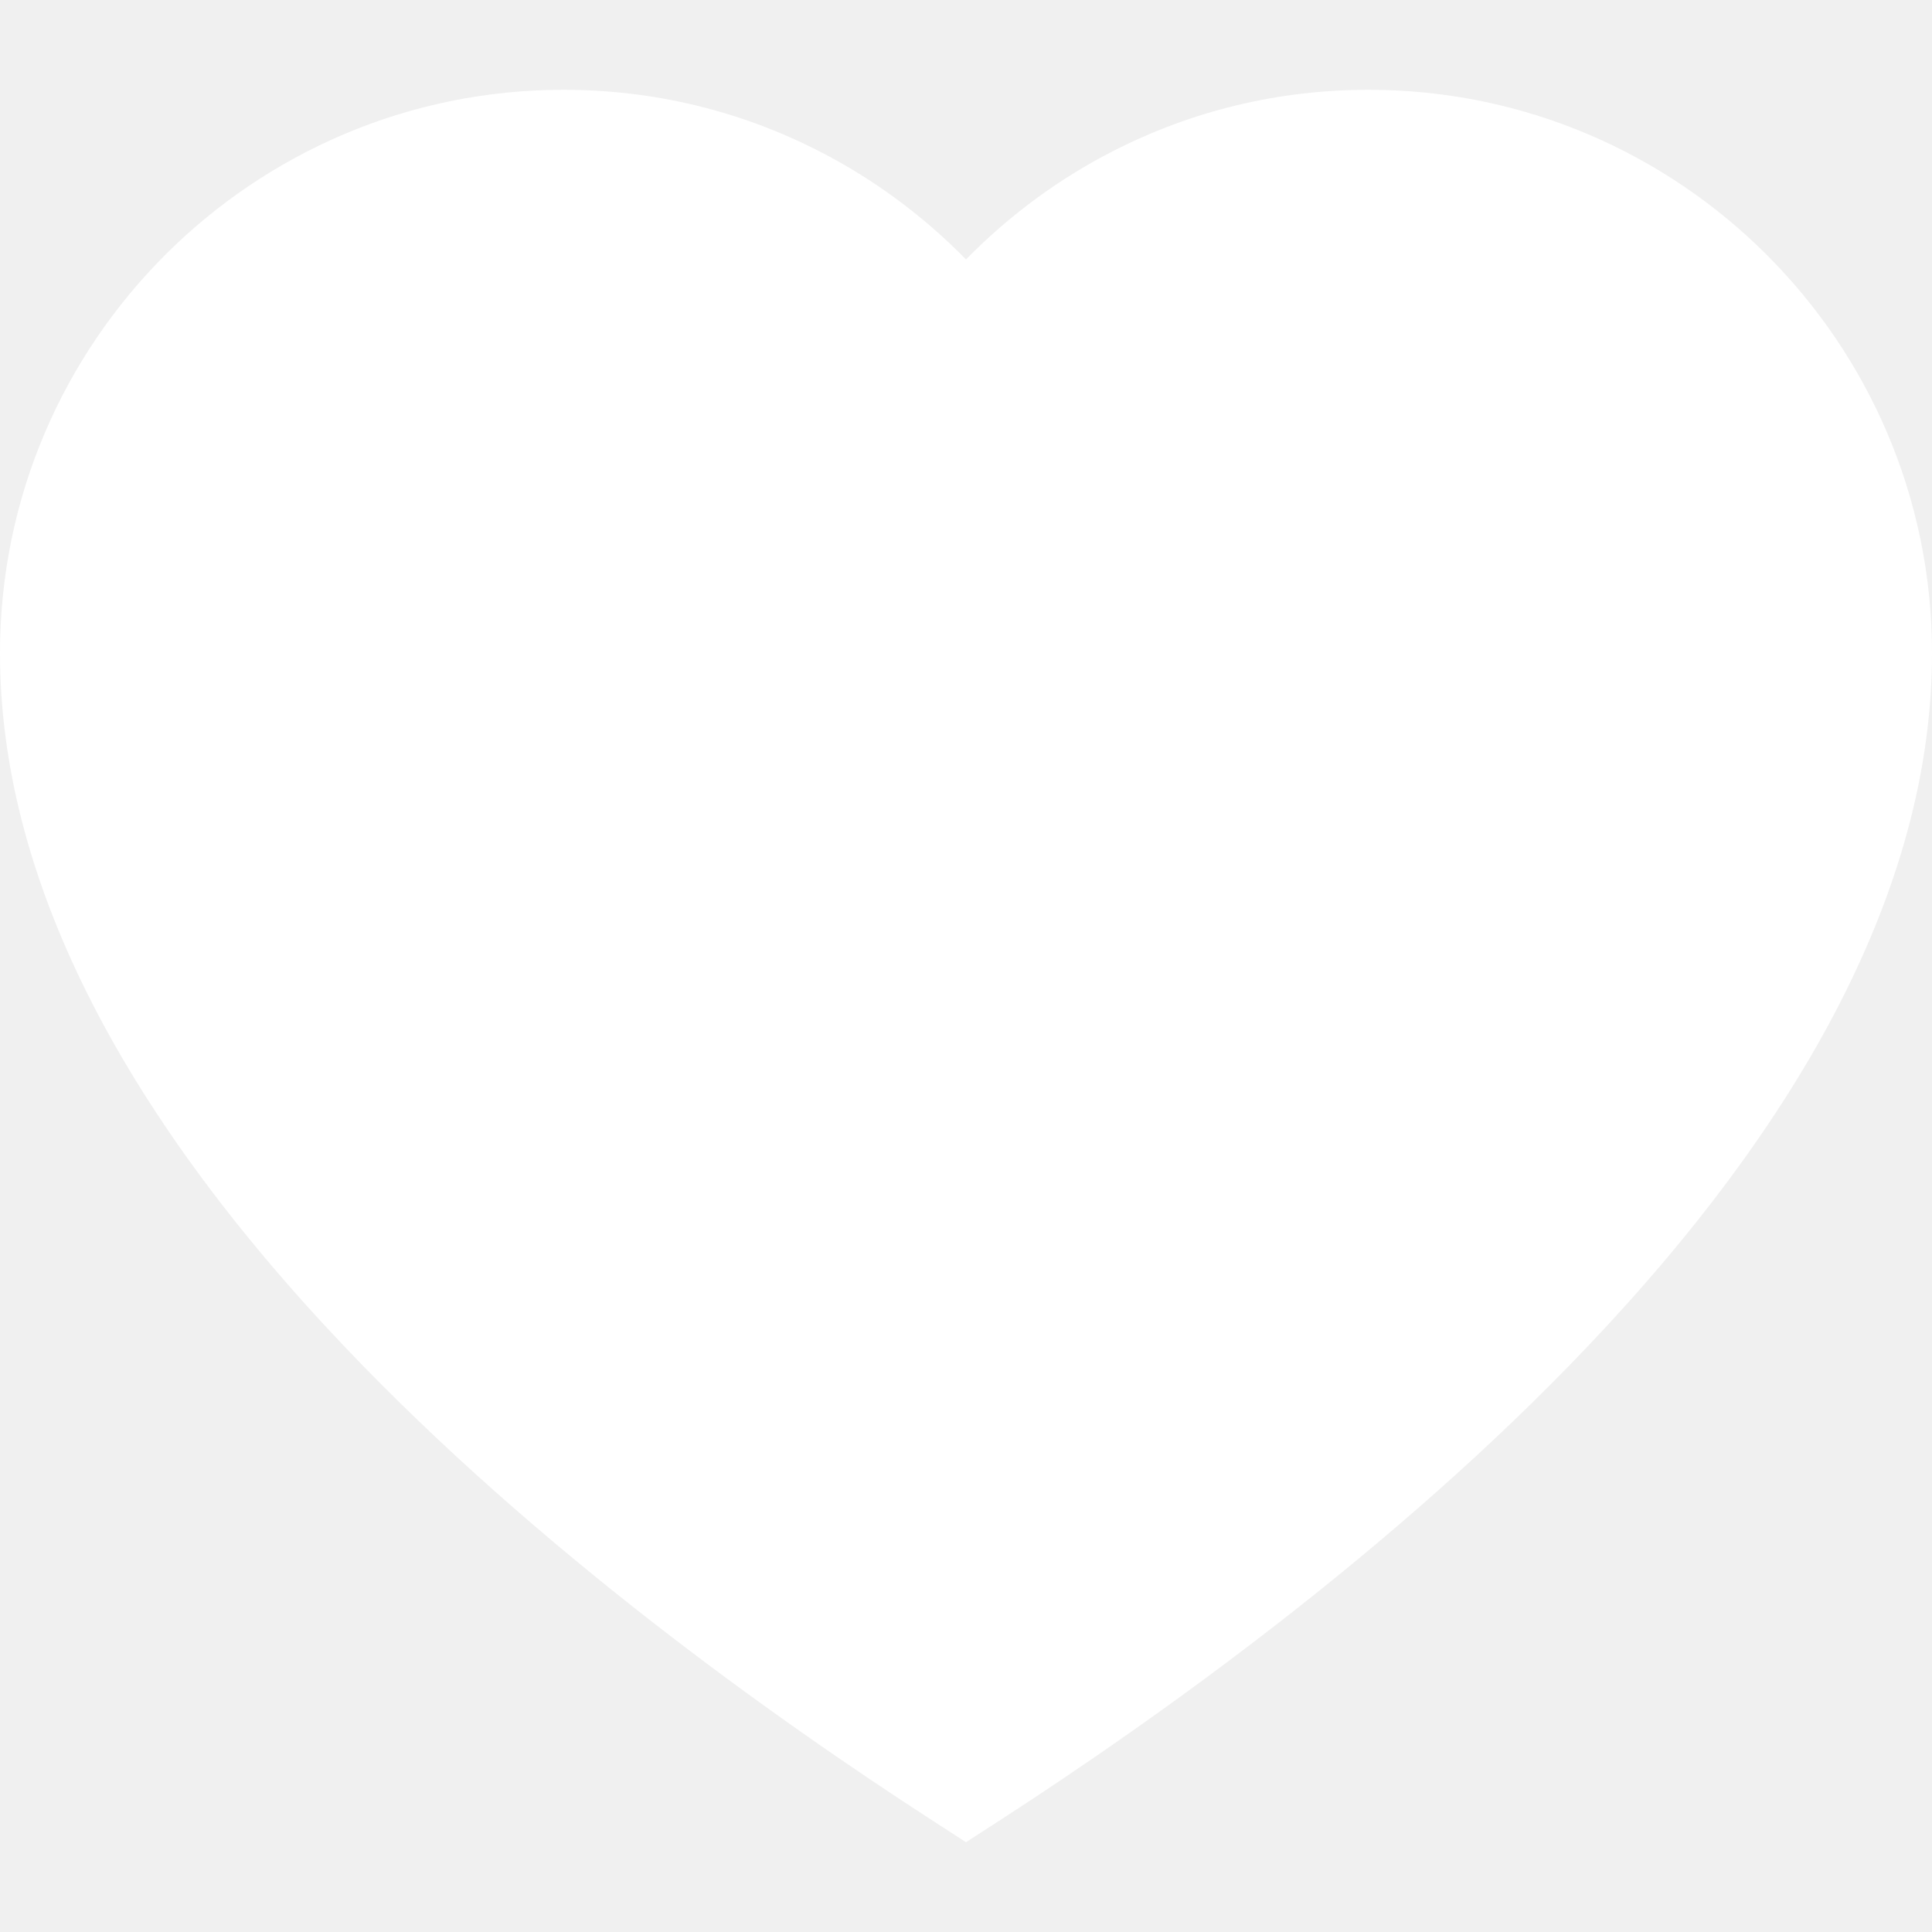
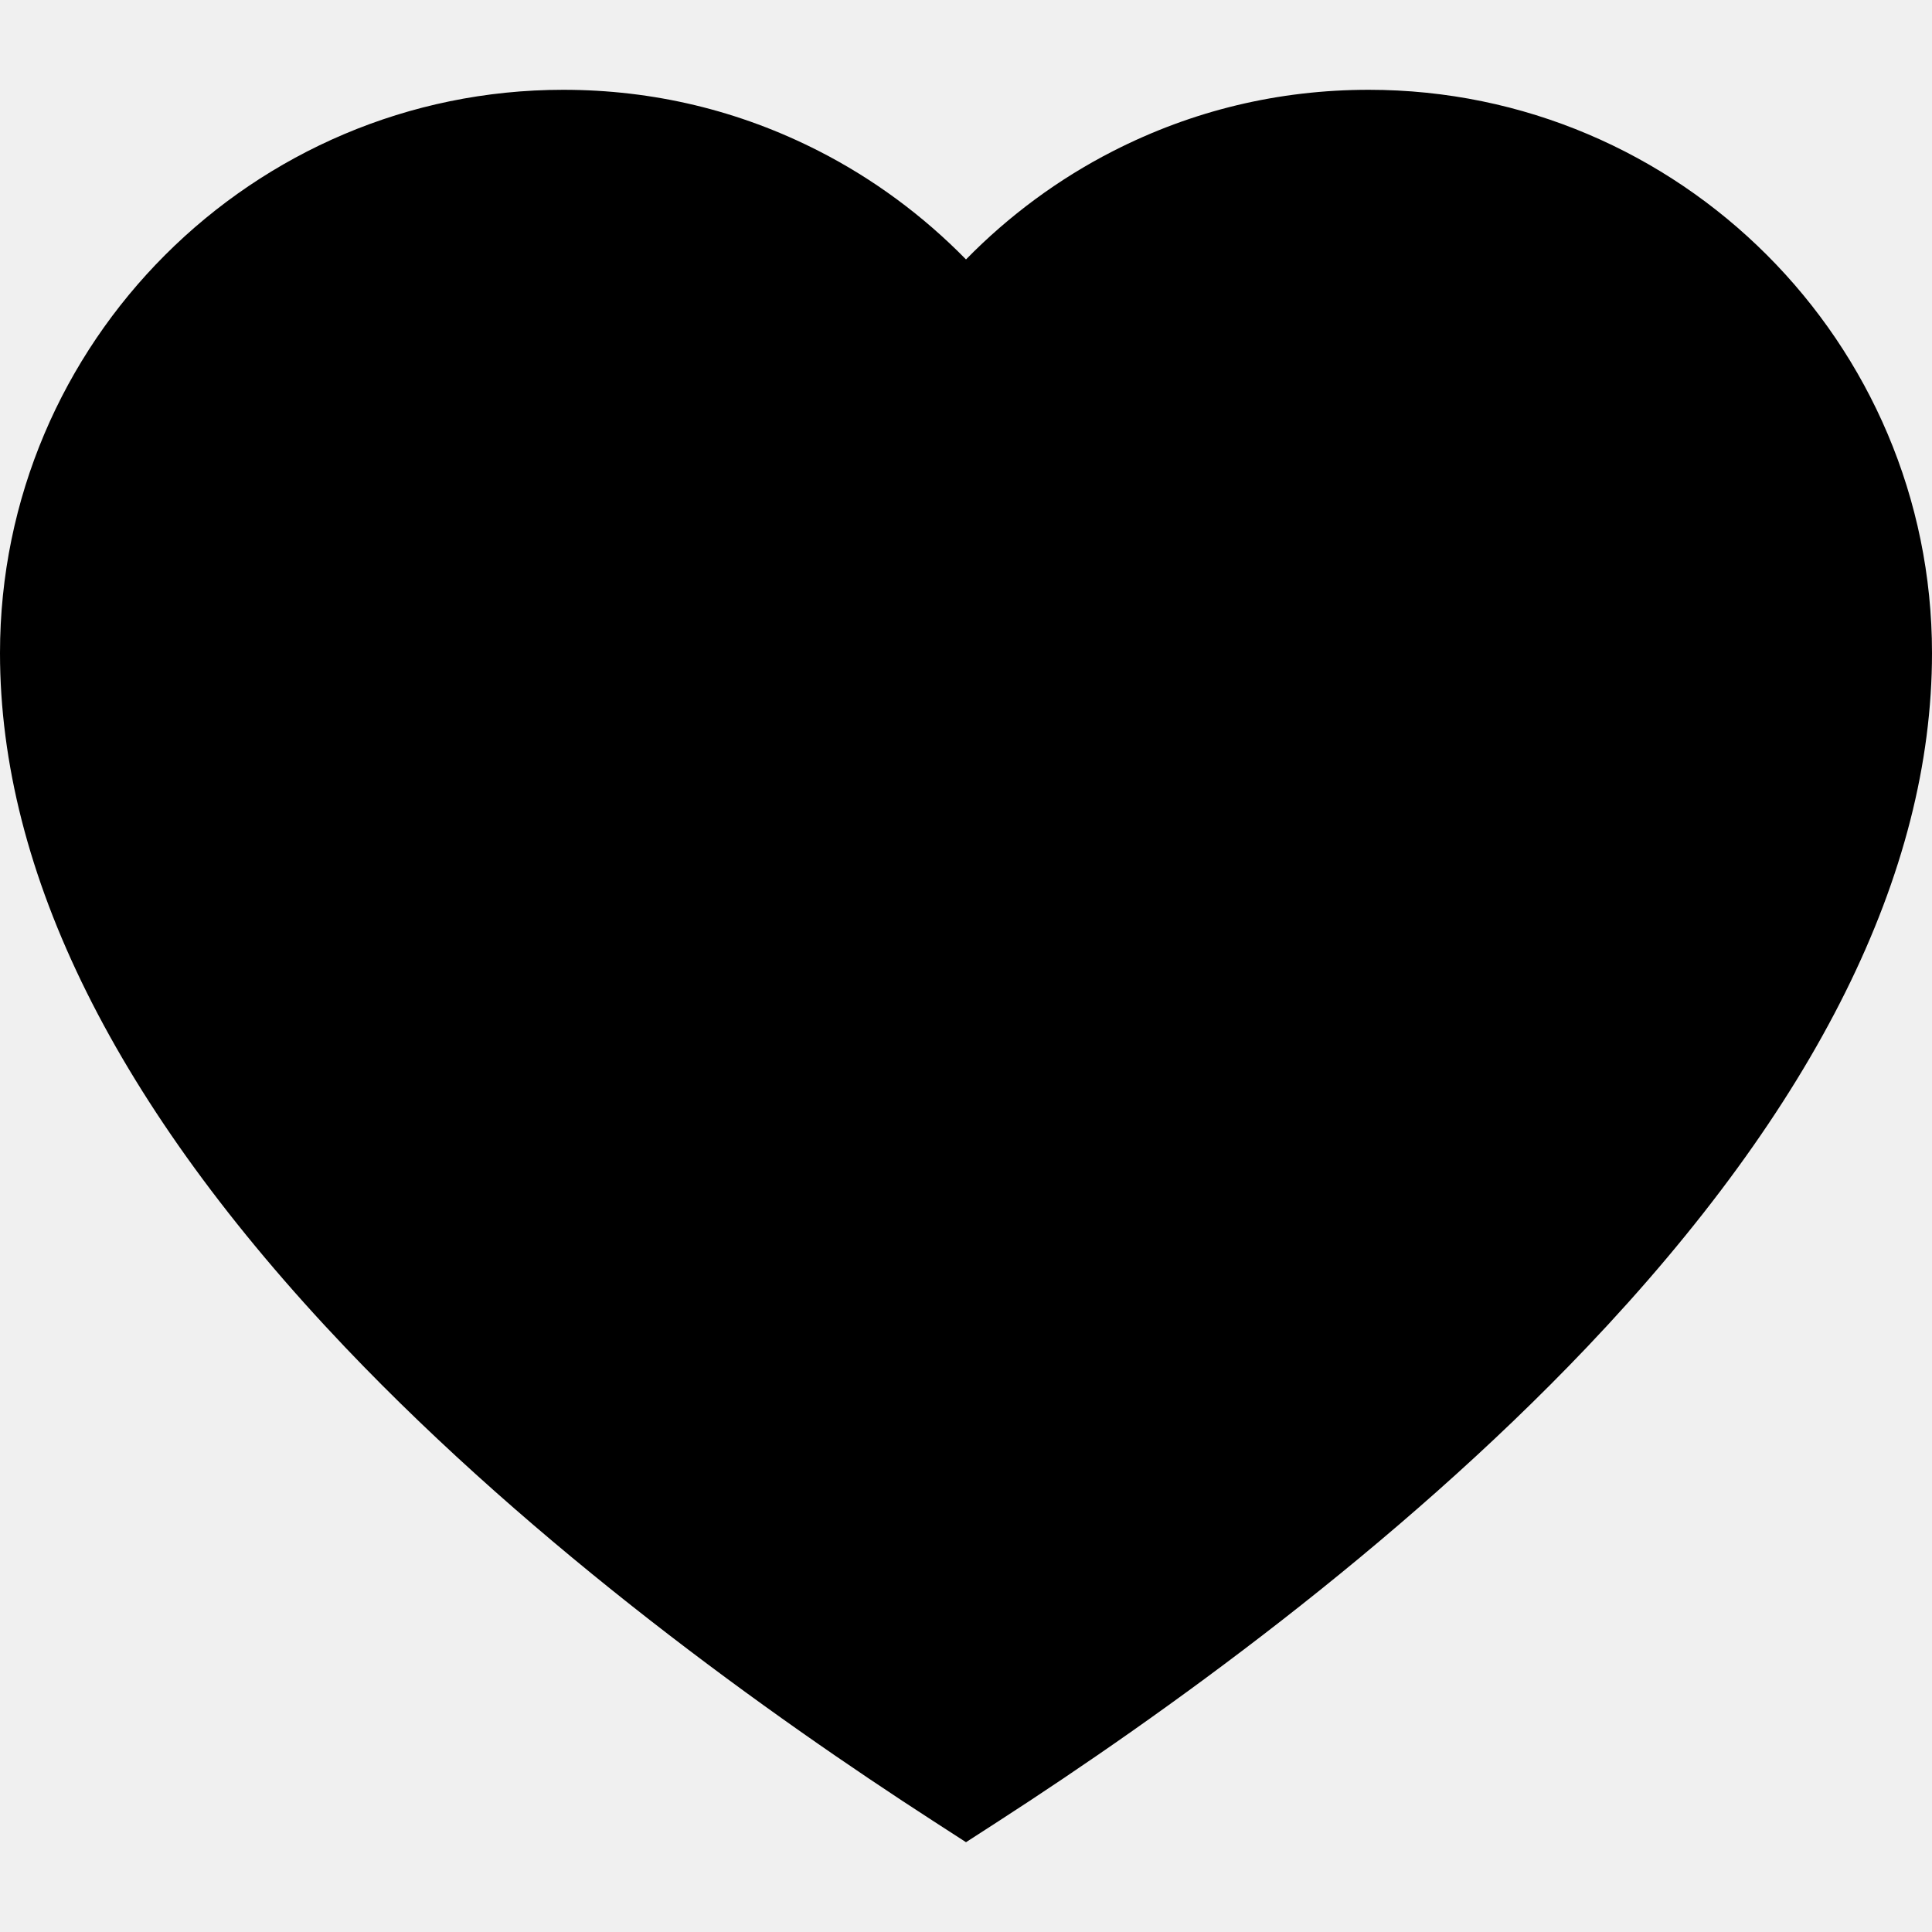
- <svg xmlns="http://www.w3.org/2000/svg" version="1.1" id="Capa_1" x="0px" y="0px" viewBox="0 0 485 485" style="enable-background:new 0 0 485 485;" xml:space="preserve">
-   <path fill="#FFFFFF" d="M343.611,22.543c-22.614,0-44.227,5.184-64.238,15.409c-13.622,6.959-26.135,16.205-36.873,27.175  c-10.738-10.97-23.251-20.216-36.873-27.175c-20.012-10.225-41.625-15.409-64.239-15.409C63.427,22.543,0,85.97,0,163.932  c0,55.219,29.163,113.866,86.678,174.314c48.022,50.471,106.816,92.543,147.681,118.95l8.141,5.261l8.141-5.261  c40.865-26.406,99.659-68.479,147.681-118.95C455.837,277.798,485,219.151,485,163.932C485,85.97,421.573,22.543,343.611,22.543z" />
-   <g>
- </g>
-   <g>
- </g>
-   <g>
- </g>
-   <g>
- </g>
-   <g>
- </g>
-   <g>
- </g>
-   <g>
- </g>
-   <g>
- </g>
-   <g>
- </g>
-   <g>
- </g>
-   <g>
- </g>
-   <g>
- </g>
-   <g>
- </g>
-   <g>
- </g>
-   <g>
- </g>
+ <svg xmlns="http://www.w3.org/2000/svg" width="485" height="485" viewBox="0 0 485 485" fill="none">
+   <path d="M343.611 22.543C320.997 22.543 299.384 27.727 279.373 37.952C265.751 44.911 253.238 54.157 242.5 65.127C231.762 54.157 219.249 44.911 205.627 37.952C185.615 27.727 164.002 22.543 141.388 22.543C63.427 22.543 0 85.97 0 163.932C0 219.151 29.163 277.798 86.678 338.246C134.7 388.717 193.494 430.789 234.359 457.196L242.5 462.457L250.641 457.196C291.506 430.79 350.3 388.717 398.322 338.246C455.837 277.798 485 219.151 485 163.932C485 85.97 421.573 22.543 343.611 22.543Z" fill="black" />
</svg>
